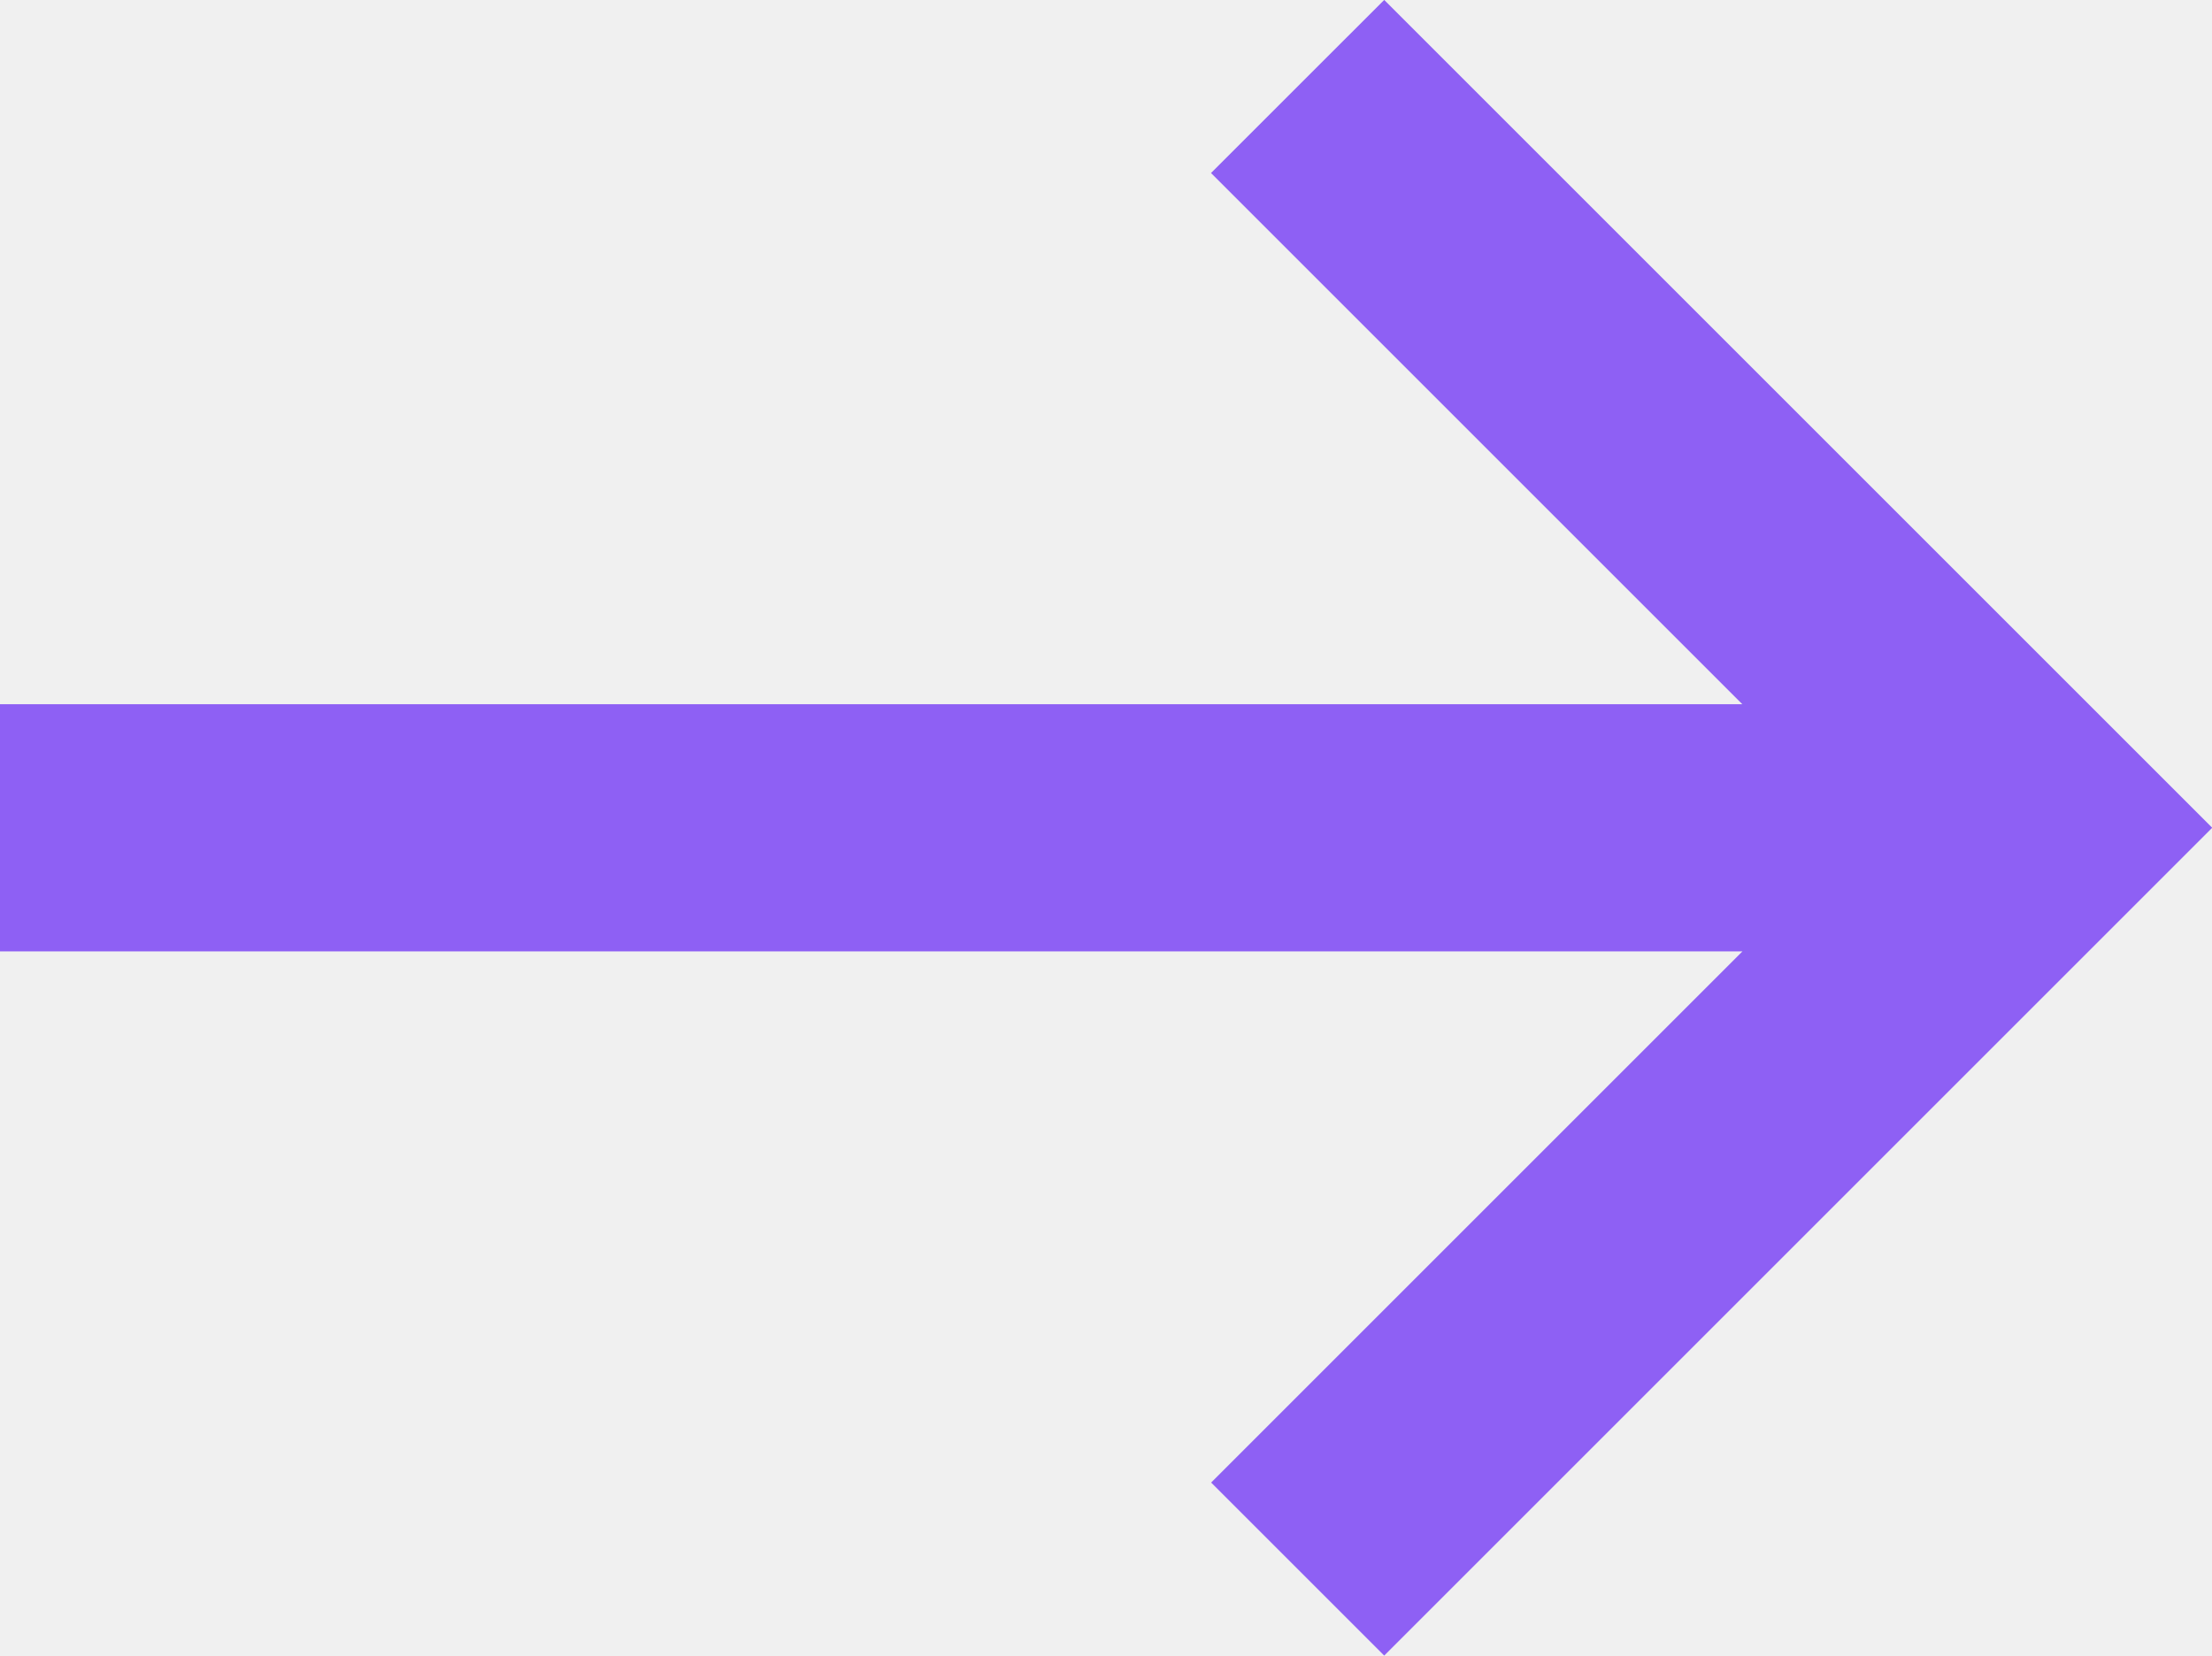
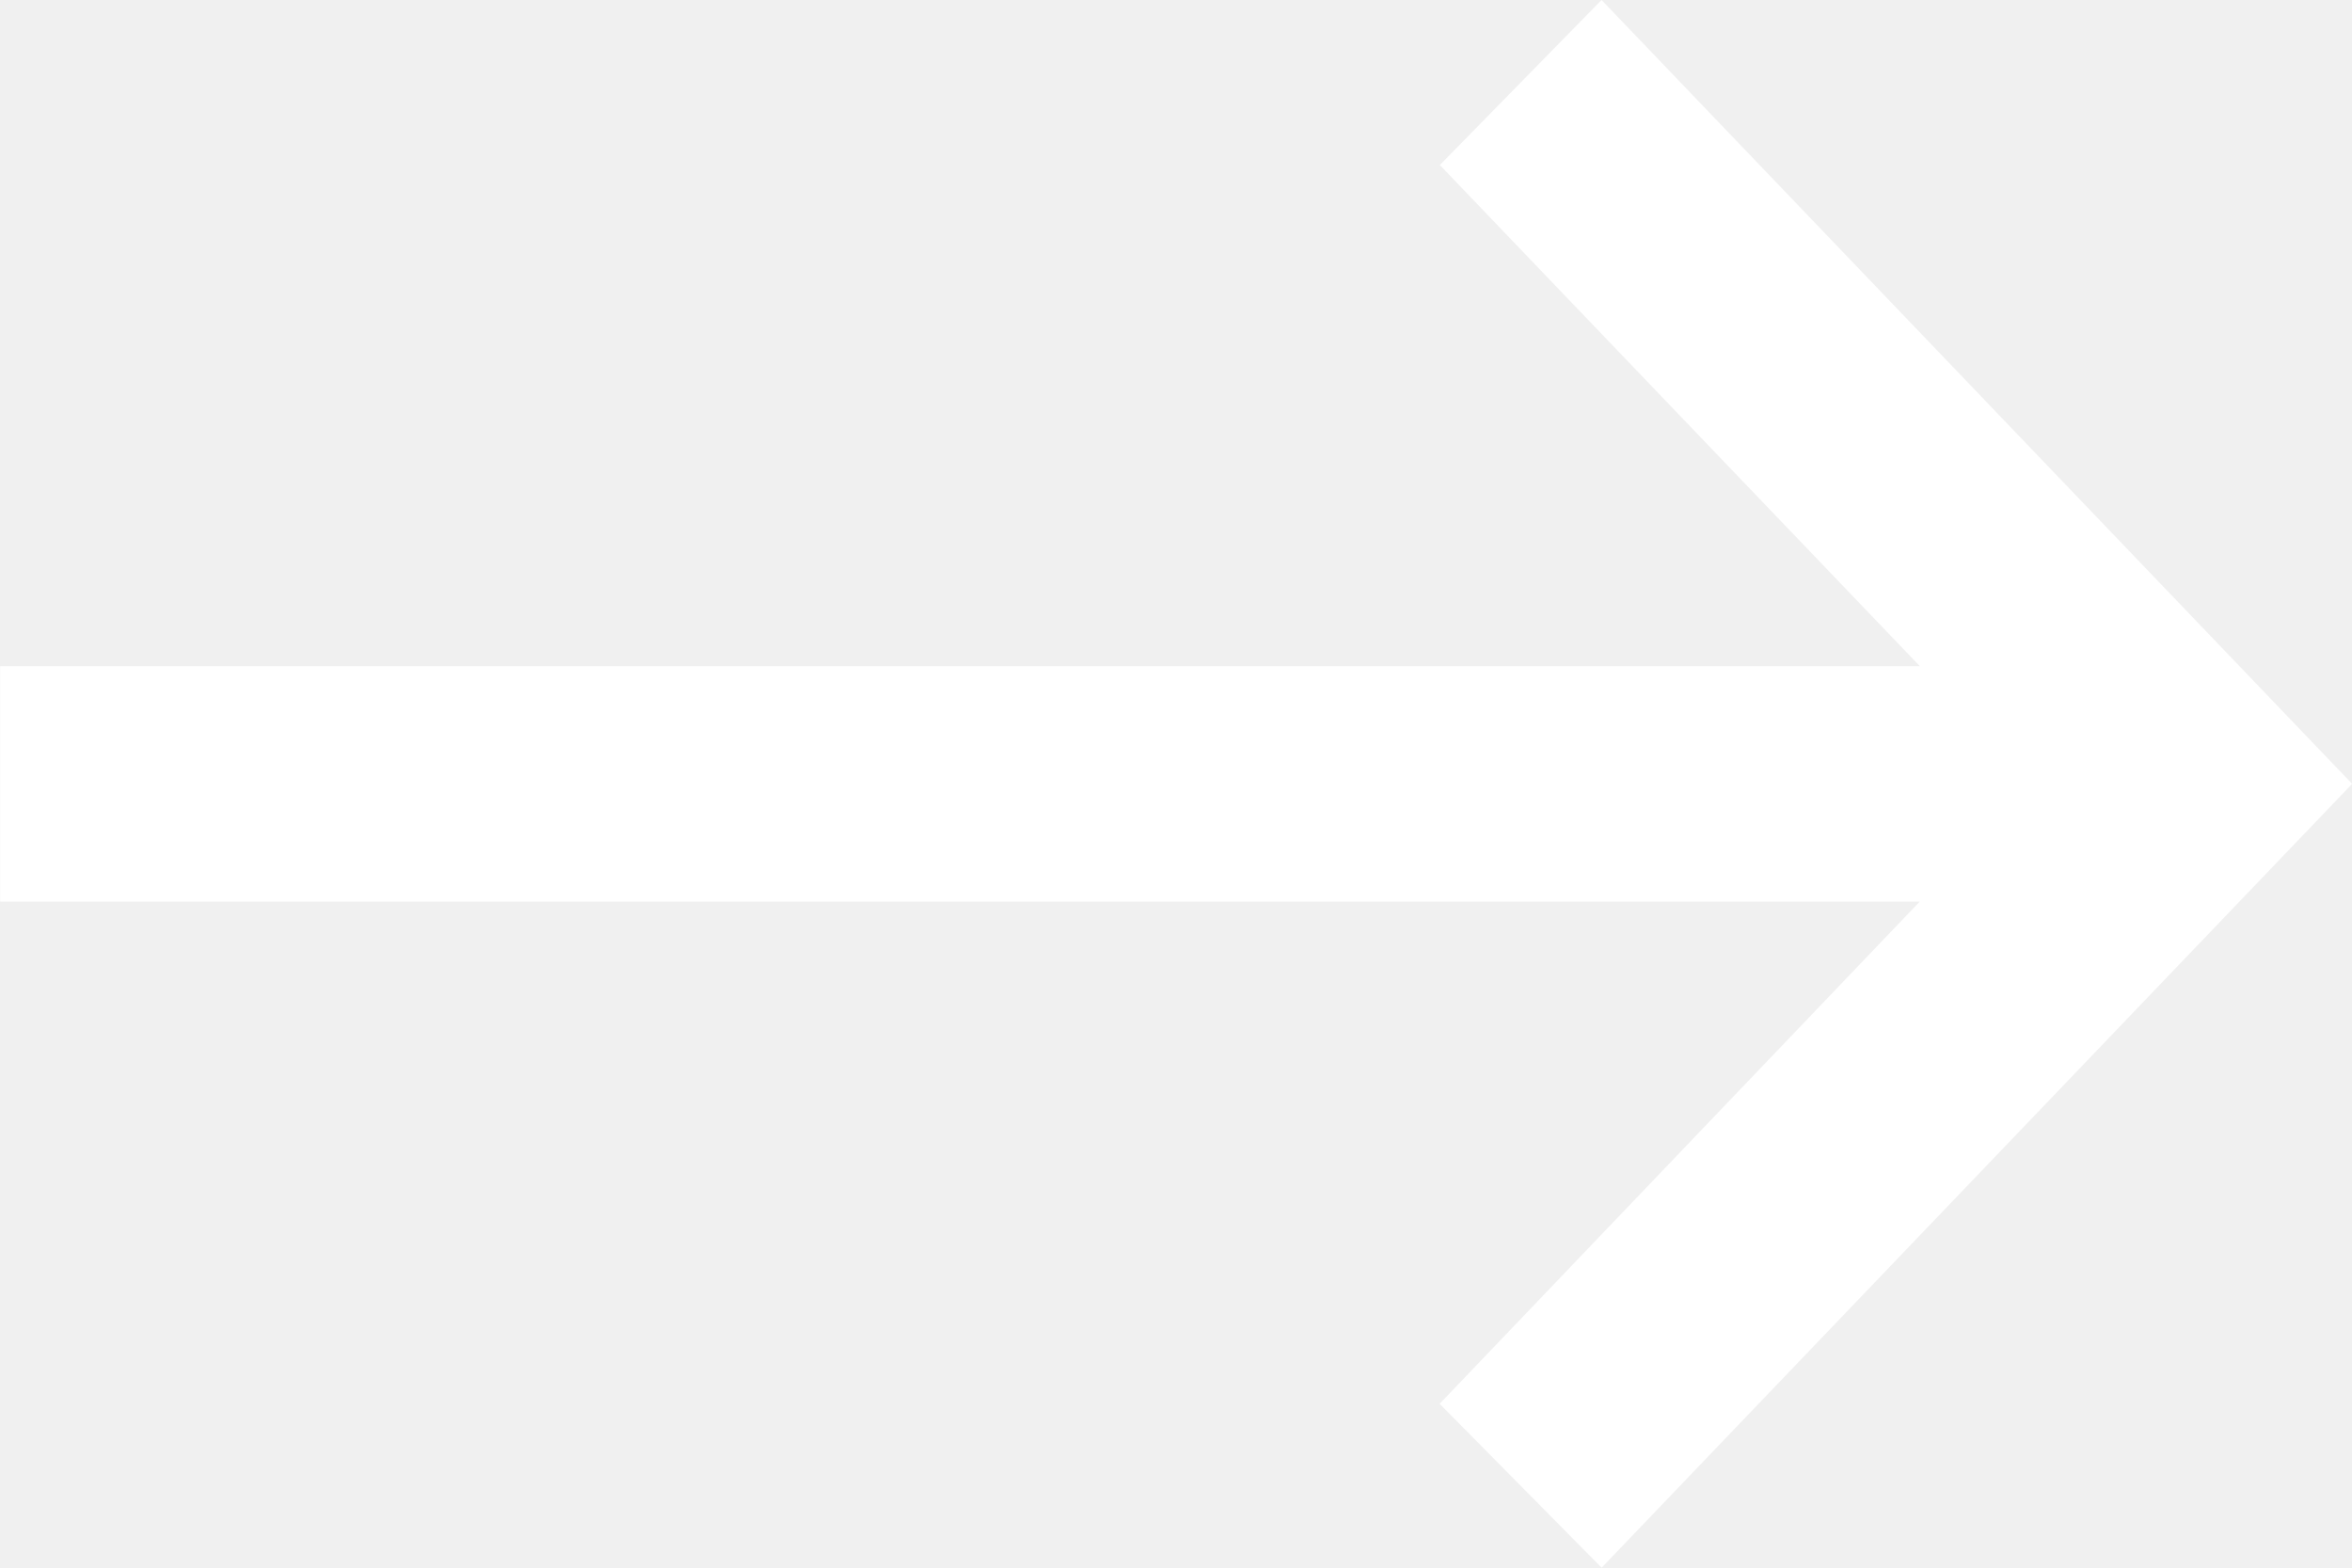
- <svg xmlns="http://www.w3.org/2000/svg" width="32.058" height="24" viewBox="0 0 32.058 24">
-   <path id="arrow-right" d="M43.574,30.051l-7.7,7.7V12.5H32.291V37.753l-7.7-7.7-2.508,2.508,12,12,12-12Z" transform="translate(-12.5 46.082) rotate(-90)" fill="#8e60f4" />
+ <svg xmlns="http://www.w3.org/2000/svg" width="33" height="22" viewBox="0 0 33 22">
+   <path id="arrow-right" d="M1623.228,975.1l-7.032,6.734V954.9h-3.305v26.933l-7.047-6.736-2.3,2.273,11,10.53,11-10.531Z" transform="translate(-954.898 1625.544) rotate(-90)" fill="#fff" />
</svg>
